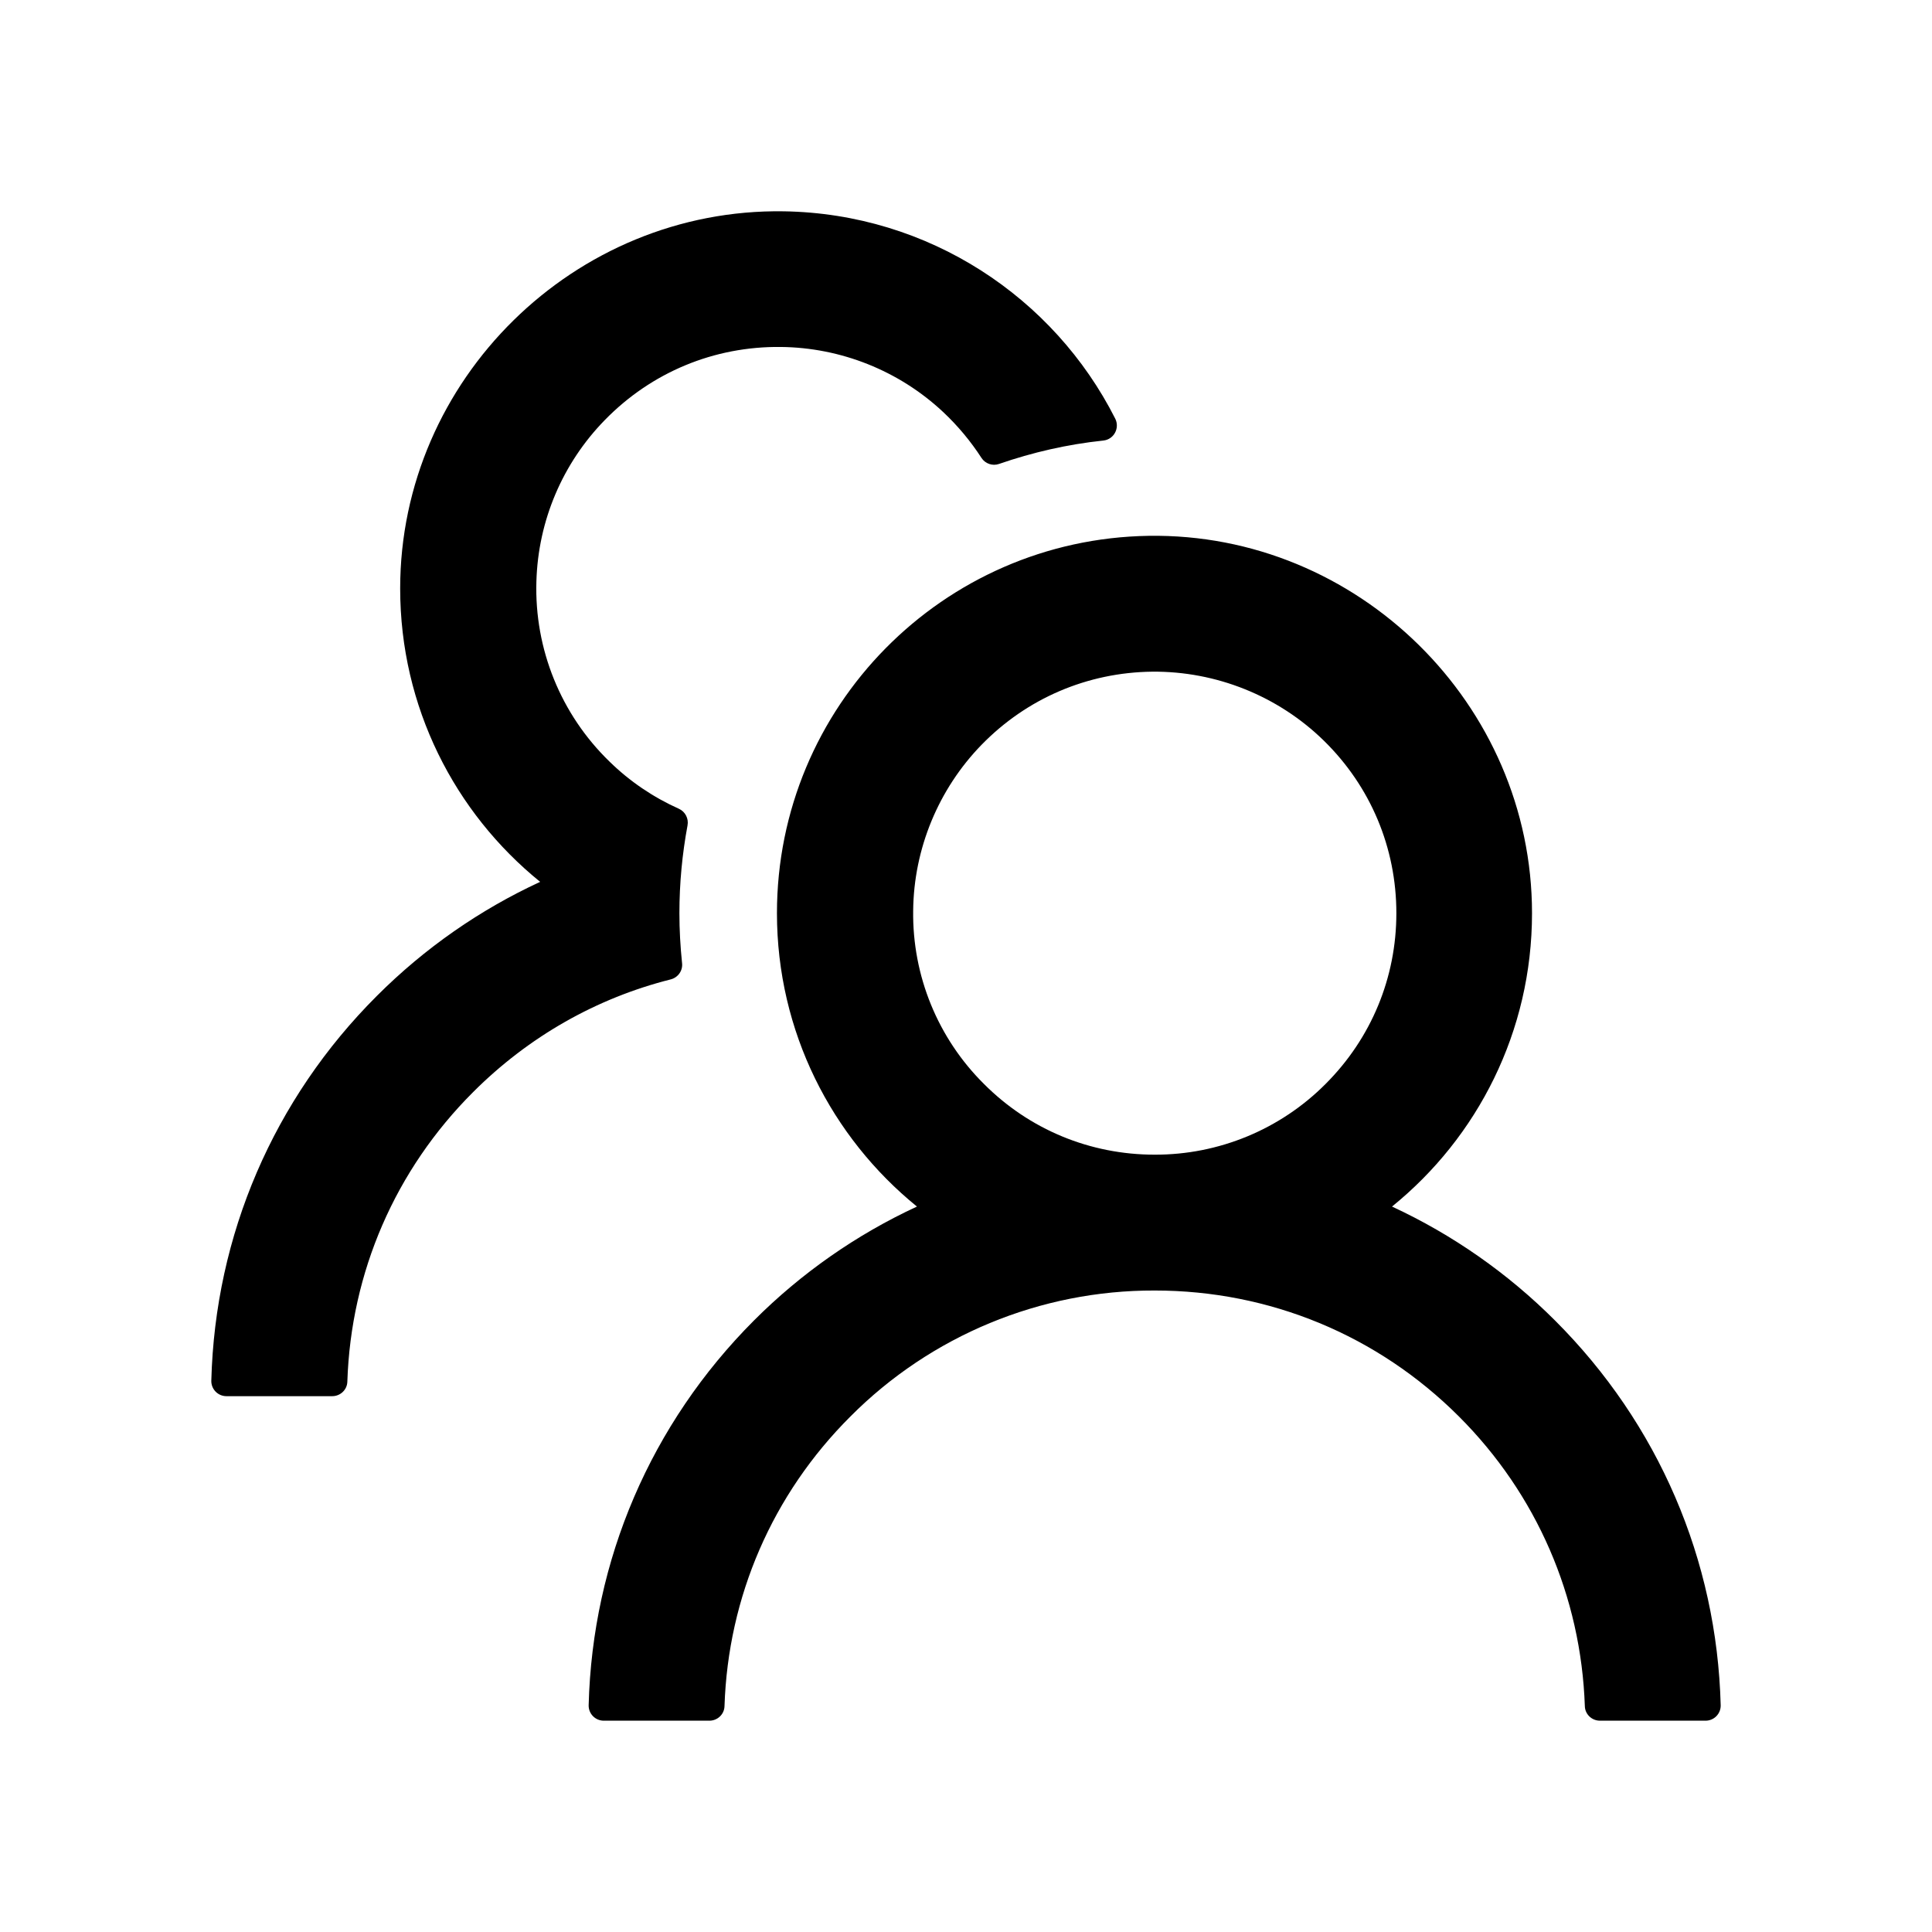
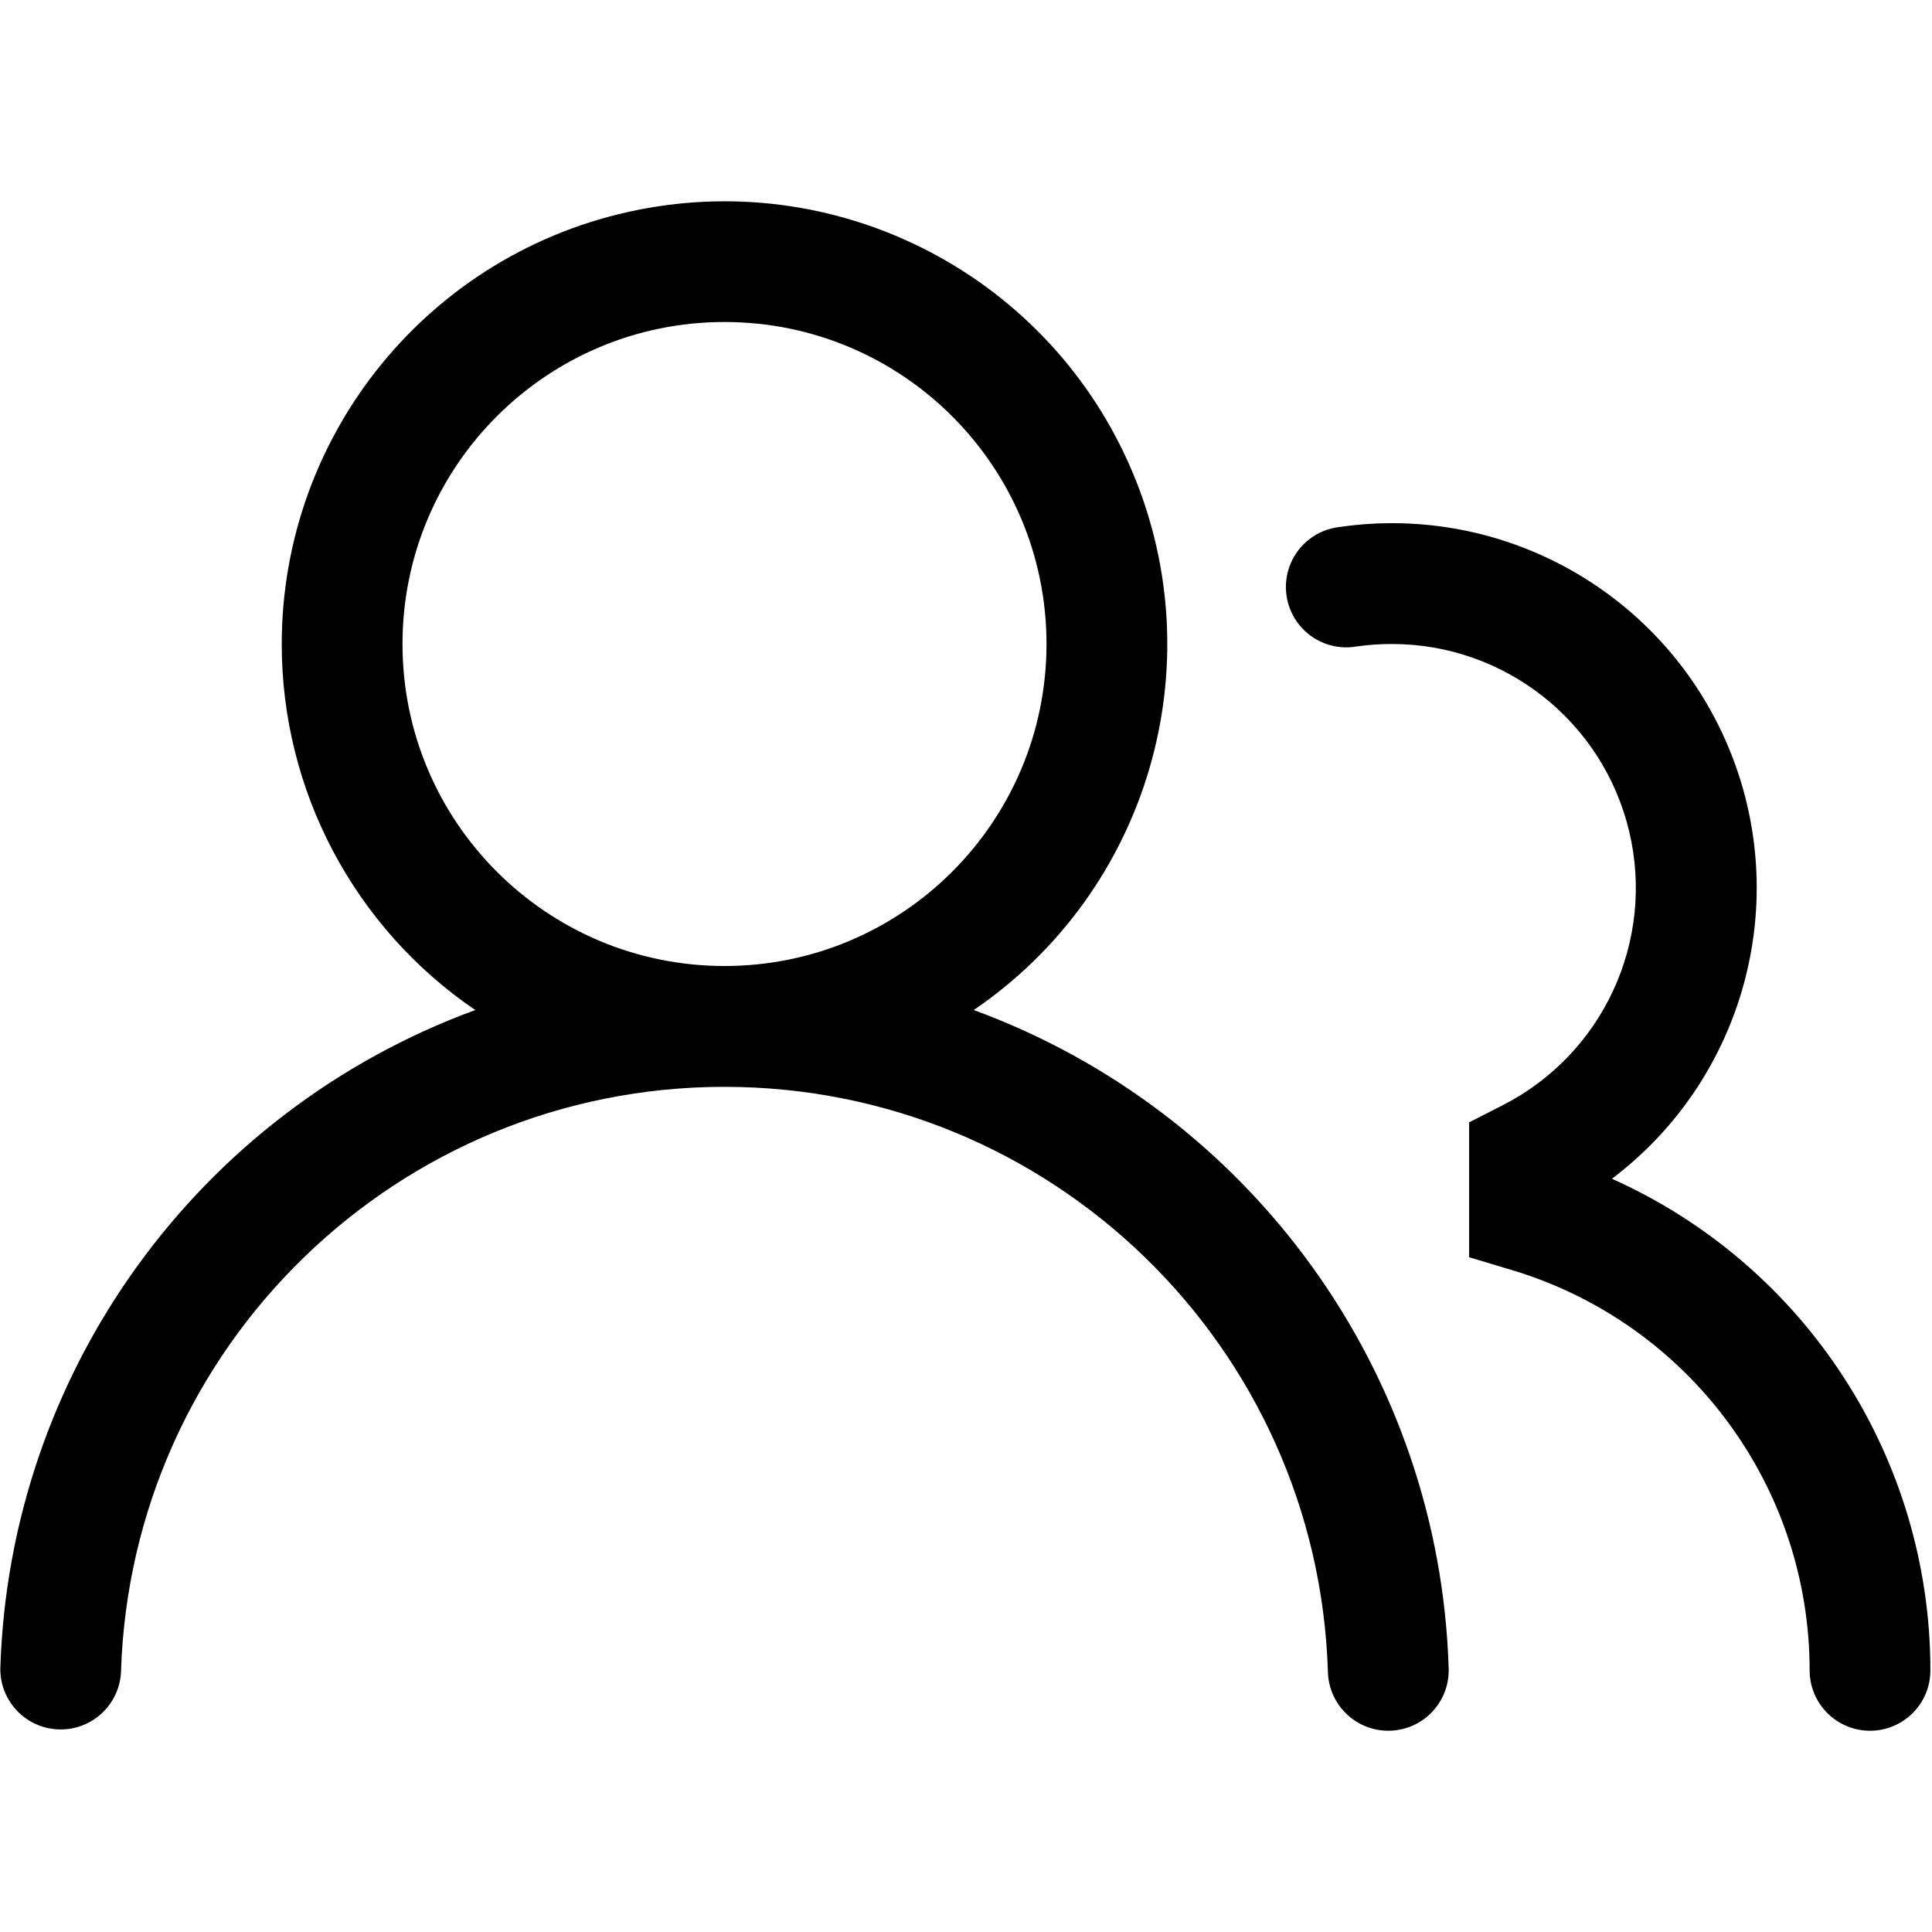
- <svg xmlns="http://www.w3.org/2000/svg" fill="#000000" width="800px" height="800px" viewBox="0 0 1024 1024" class="icon">
-   <path d="M824.2 699.9a301.55 301.55 0 0 0-86.4-60.4C783.1 602.8 812 546.8 812 484c0-110.8-92.4-201.7-203.2-200-109.1 1.7-197 90.6-197 200 0 62.8 29 118.8 74.2 155.5a300.95 300.95 0 0 0-86.4 60.4C345 754.6 314 826.8 312 903.8a8 8 0 0 0 8 8.2h56c4.3 0 7.9-3.4 8-7.7 1.9-58 25.4-112.3 66.7-153.5A226.62 226.62 0 0 1 612 684c60.9 0 118.2 23.7 161.3 66.8C814.5 792 838 846.3 840 904.3c.1 4.3 3.7 7.7 8 7.7h56a8 8 0 0 0 8-8.2c-2-77-33-149.2-87.8-203.9zM612 612c-34.2 0-66.4-13.3-90.5-37.5a126.86 126.86 0 0 1-37.5-91.8c.3-32.8 13.4-64.5 36.3-88 24-24.6 56.1-38.3 90.4-38.7 33.9-.3 66.8 12.9 91 36.6 24.8 24.3 38.4 56.8 38.4 91.4 0 34.2-13.3 66.3-37.5 90.5A127.3 127.3 0 0 1 612 612zM361.5 510.4c-.9-8.7-1.4-17.5-1.4-26.4 0-15.9 1.5-31.4 4.3-46.5.7-3.6-1.2-7.3-4.5-8.8-13.6-6.1-26.1-14.5-36.9-25.1a127.54 127.54 0 0 1-38.7-95.4c.9-32.1 13.8-62.6 36.3-85.6 24.7-25.3 57.9-39.1 93.2-38.7 31.9.3 62.7 12.6 86 34.4 7.9 7.4 14.7 15.6 20.4 24.4 2 3.1 5.9 4.4 9.3 3.2 17.6-6.1 36.2-10.4 55.3-12.4 5.6-.6 8.8-6.6 6.3-11.6-32.5-64.3-98.9-108.7-175.7-109.9-110.9-1.7-203.3 89.2-203.3 199.9 0 62.8 28.9 118.8 74.2 155.5-31.8 14.7-61.1 35-86.5 60.4-54.8 54.7-85.8 126.9-87.8 204a8 8 0 0 0 8 8.2h56.1c4.3 0 7.9-3.4 8-7.7 1.9-58 25.4-112.3 66.7-153.5 29.4-29.4 65.4-49.8 104.7-59.7 3.9-1 6.5-4.7 6-8.7z" />
+ <svg xmlns="http://www.w3.org/2000/svg" fill="#000000" width="800px" height="800px" viewBox="0 0 24 24">
+   <path fill-rule="evenodd" d="M3.5 8a5.5 5.5 0 118.596 4.547 9.005 9.005 0 015.9 8.18.75.75 0 01-1.5.045 7.5 7.5 0 00-14.993 0 .75.75 0 01-1.499-.044 9.005 9.005 0 015.9-8.181A5.494 5.494 0 013.5 8zM9 4a4 4 0 100 8 4 4 0 000-8z" />
+   <path d="M17.29 8c-.148 0-.292.01-.434.03a.75.75 0 11-.212-1.484 4.53 4.53 0 013.38 8.097 6.69 6.69 0 013.956 6.107.75.75 0 01-1.5 0 5.193 5.193 0 00-3.696-4.972l-.534-.16v-1.676l.41-.209A3.03 3.03 0 0017.29 8z" />
</svg>
